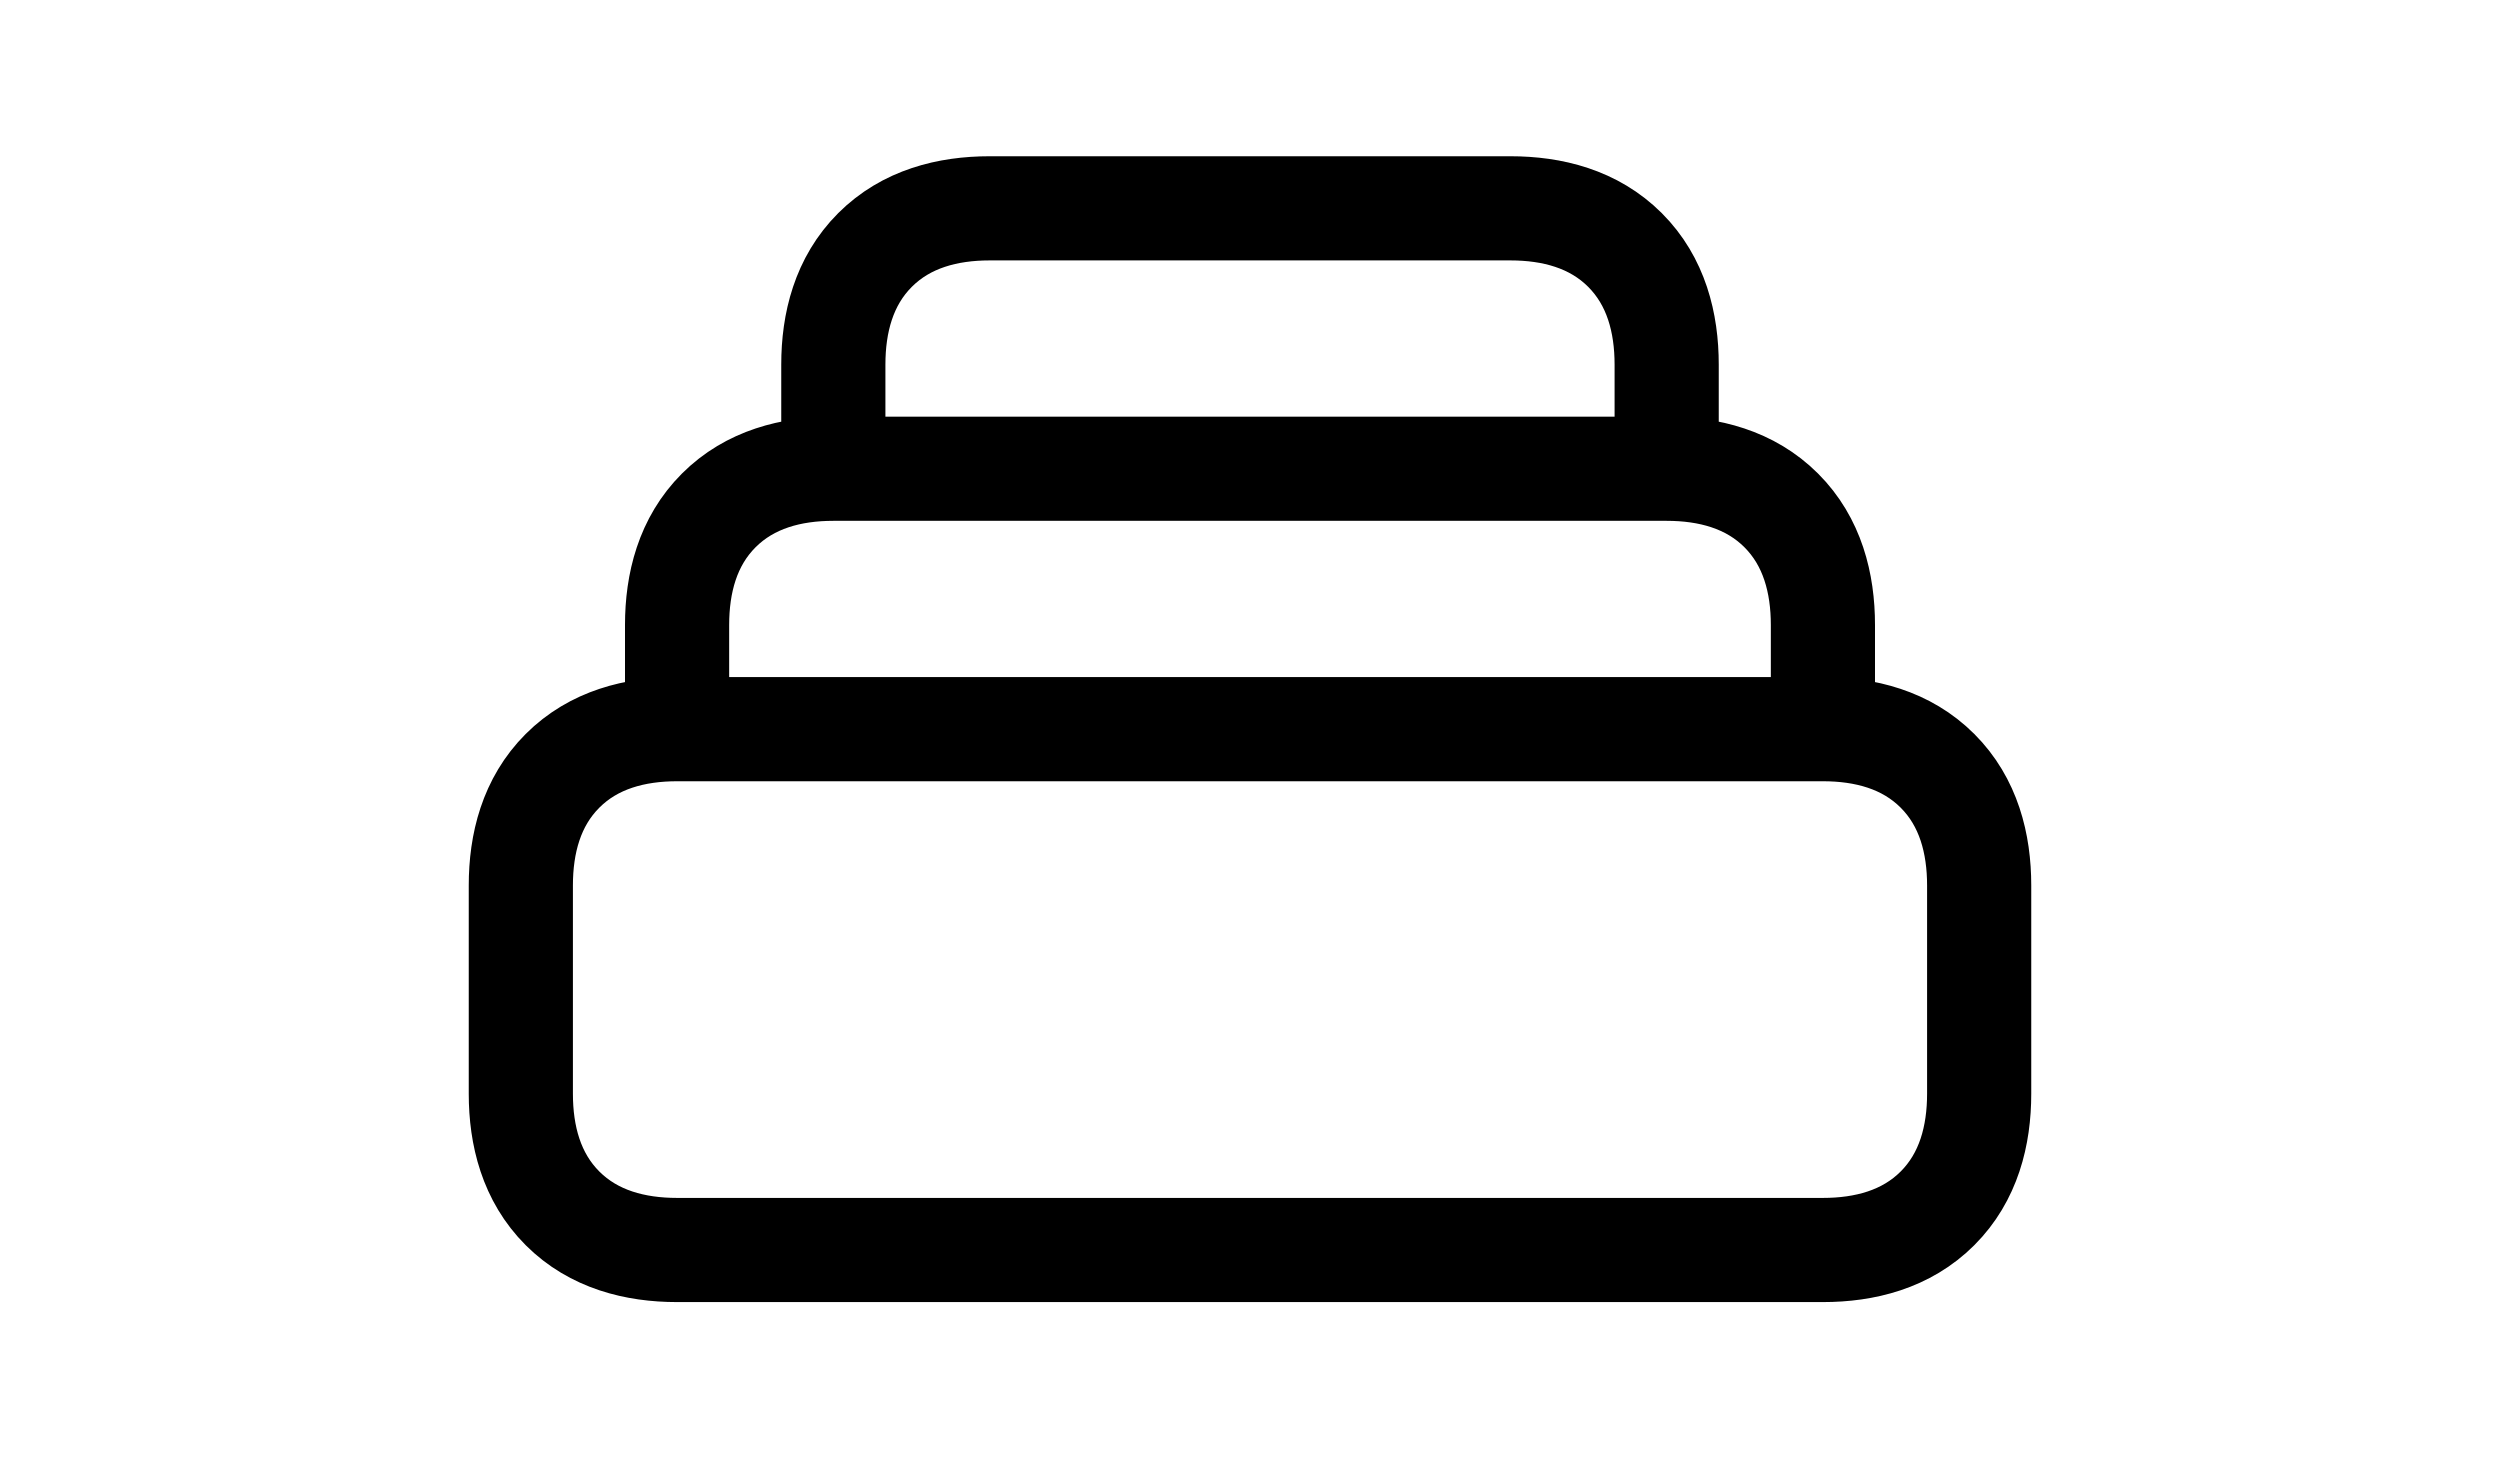
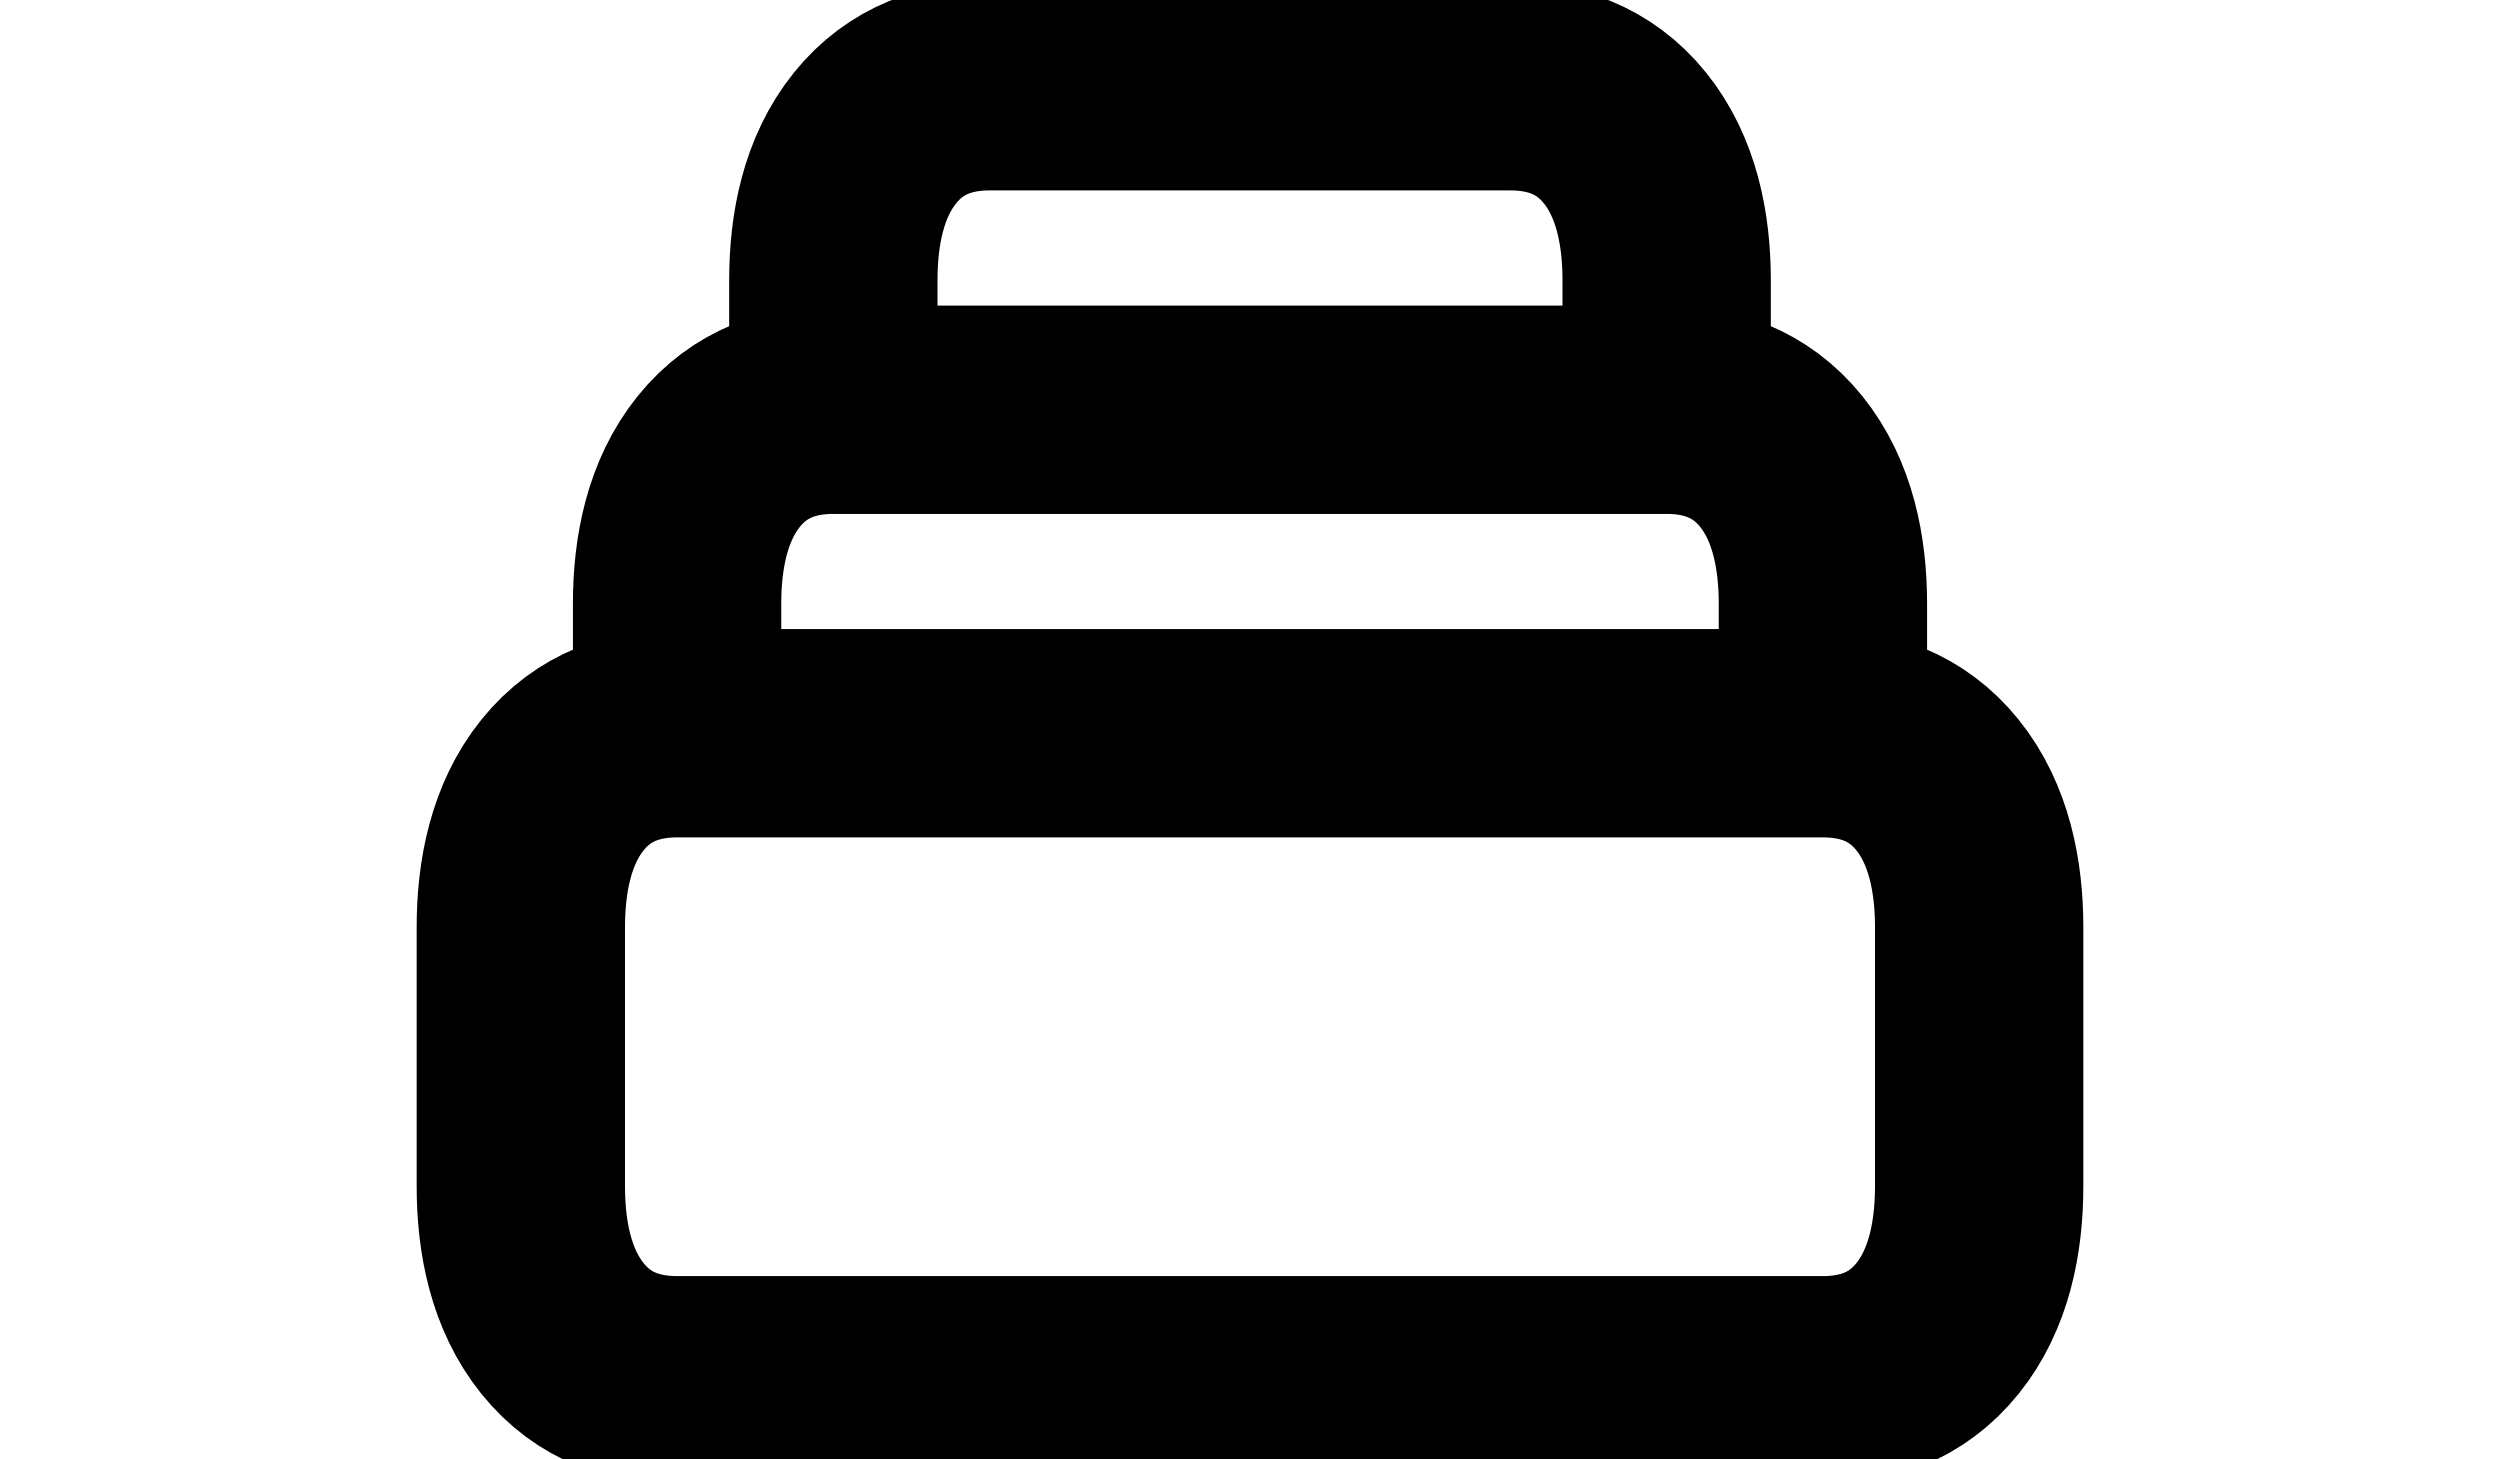
- <svg xmlns="http://www.w3.org/2000/svg" viewBox="0 0 48 28" fill="none">
-   <path d="M35 14H13M35 14C35.8 14 36.6 14.2 37.2 14.8C37.8 15.4 38 16.2 38 17V21C38 21.8 37.8 22.6 37.2 23.2C36.6 23.8 35.8 24 35 24H13C12.2 24 11.4 23.8 10.8 23.2C10.2 22.6 10 21.8 10 21V17C10 16.2 10.2 15.4 10.8 14.8C11.4 14.2 12.2 14 13 14M35 14V12C35 11.2 34.8 10.4 34.2 9.8C33.6 9.2 32.8 9 32 9M13 14V12C13 11.2 13.2 10.4 13.8 9.8C14.4 9.2 15.2 9 16 9M32 9V7C32 6.2 31.8 5.4 31.2 4.8C30.6 4.2 29.8 4 29 4H19C18.2 4 17.4 4.2 16.8 4.8C16.2 5.4 16 6.2 16 7V9M32 9H16" stroke="currentColor" stroke-width="2" stroke-linecap="round" stroke-linejoin="round" />
+ <svg xmlns="http://www.w3.org/2000/svg" width="48" height="28" fill="none">
+   <g>
+     <path stroke="currentColor" id="svg_1" stroke-linejoin="round" stroke-linecap="round" stroke-width="4" d="m35,14.078l-22,0m22,0c0.8,0 1.6,0.248 2.2,0.994c0.6,0.745 0.8,1.739 0.8,2.733l0,4.969c0,0.994 -0.2,1.988 -0.8,2.733c-0.6,0.745 -1.4,0.994 -2.2,0.994l-22,0c-0.8,0 -1.6,-0.248 -2.2,-0.994c-0.6,-0.745 -0.8,-1.739 -0.8,-2.733l0,-4.969c0,-0.994 0.2,-1.988 0.8,-2.733c0.6,-0.745 1.4,-0.994 2.2,-0.994m22,0l0,-2.484c0,-0.994 -0.2,-1.988 -0.8,-2.733c-0.6,-0.745 -1.4,-0.994 -2.2,-0.994m-19,6.211l0,-2.484c0,-0.994 0.2,-1.988 0.8,-2.733c0.6,-0.745 1.4,-0.994 2.2,-0.994m16,0l0,-2.484c0,-0.994 -0.2,-1.988 -0.8,-2.733c-0.6,-0.745 -1.4,-0.994 -2.2,-0.994l-10,0c-0.8,0 -1.6,0.248 -2.2,0.994c-0.6,0.745 -0.8,1.739 -0.8,2.733l0,2.484m16,0l-16,0" />
+   </g>
</svg>
